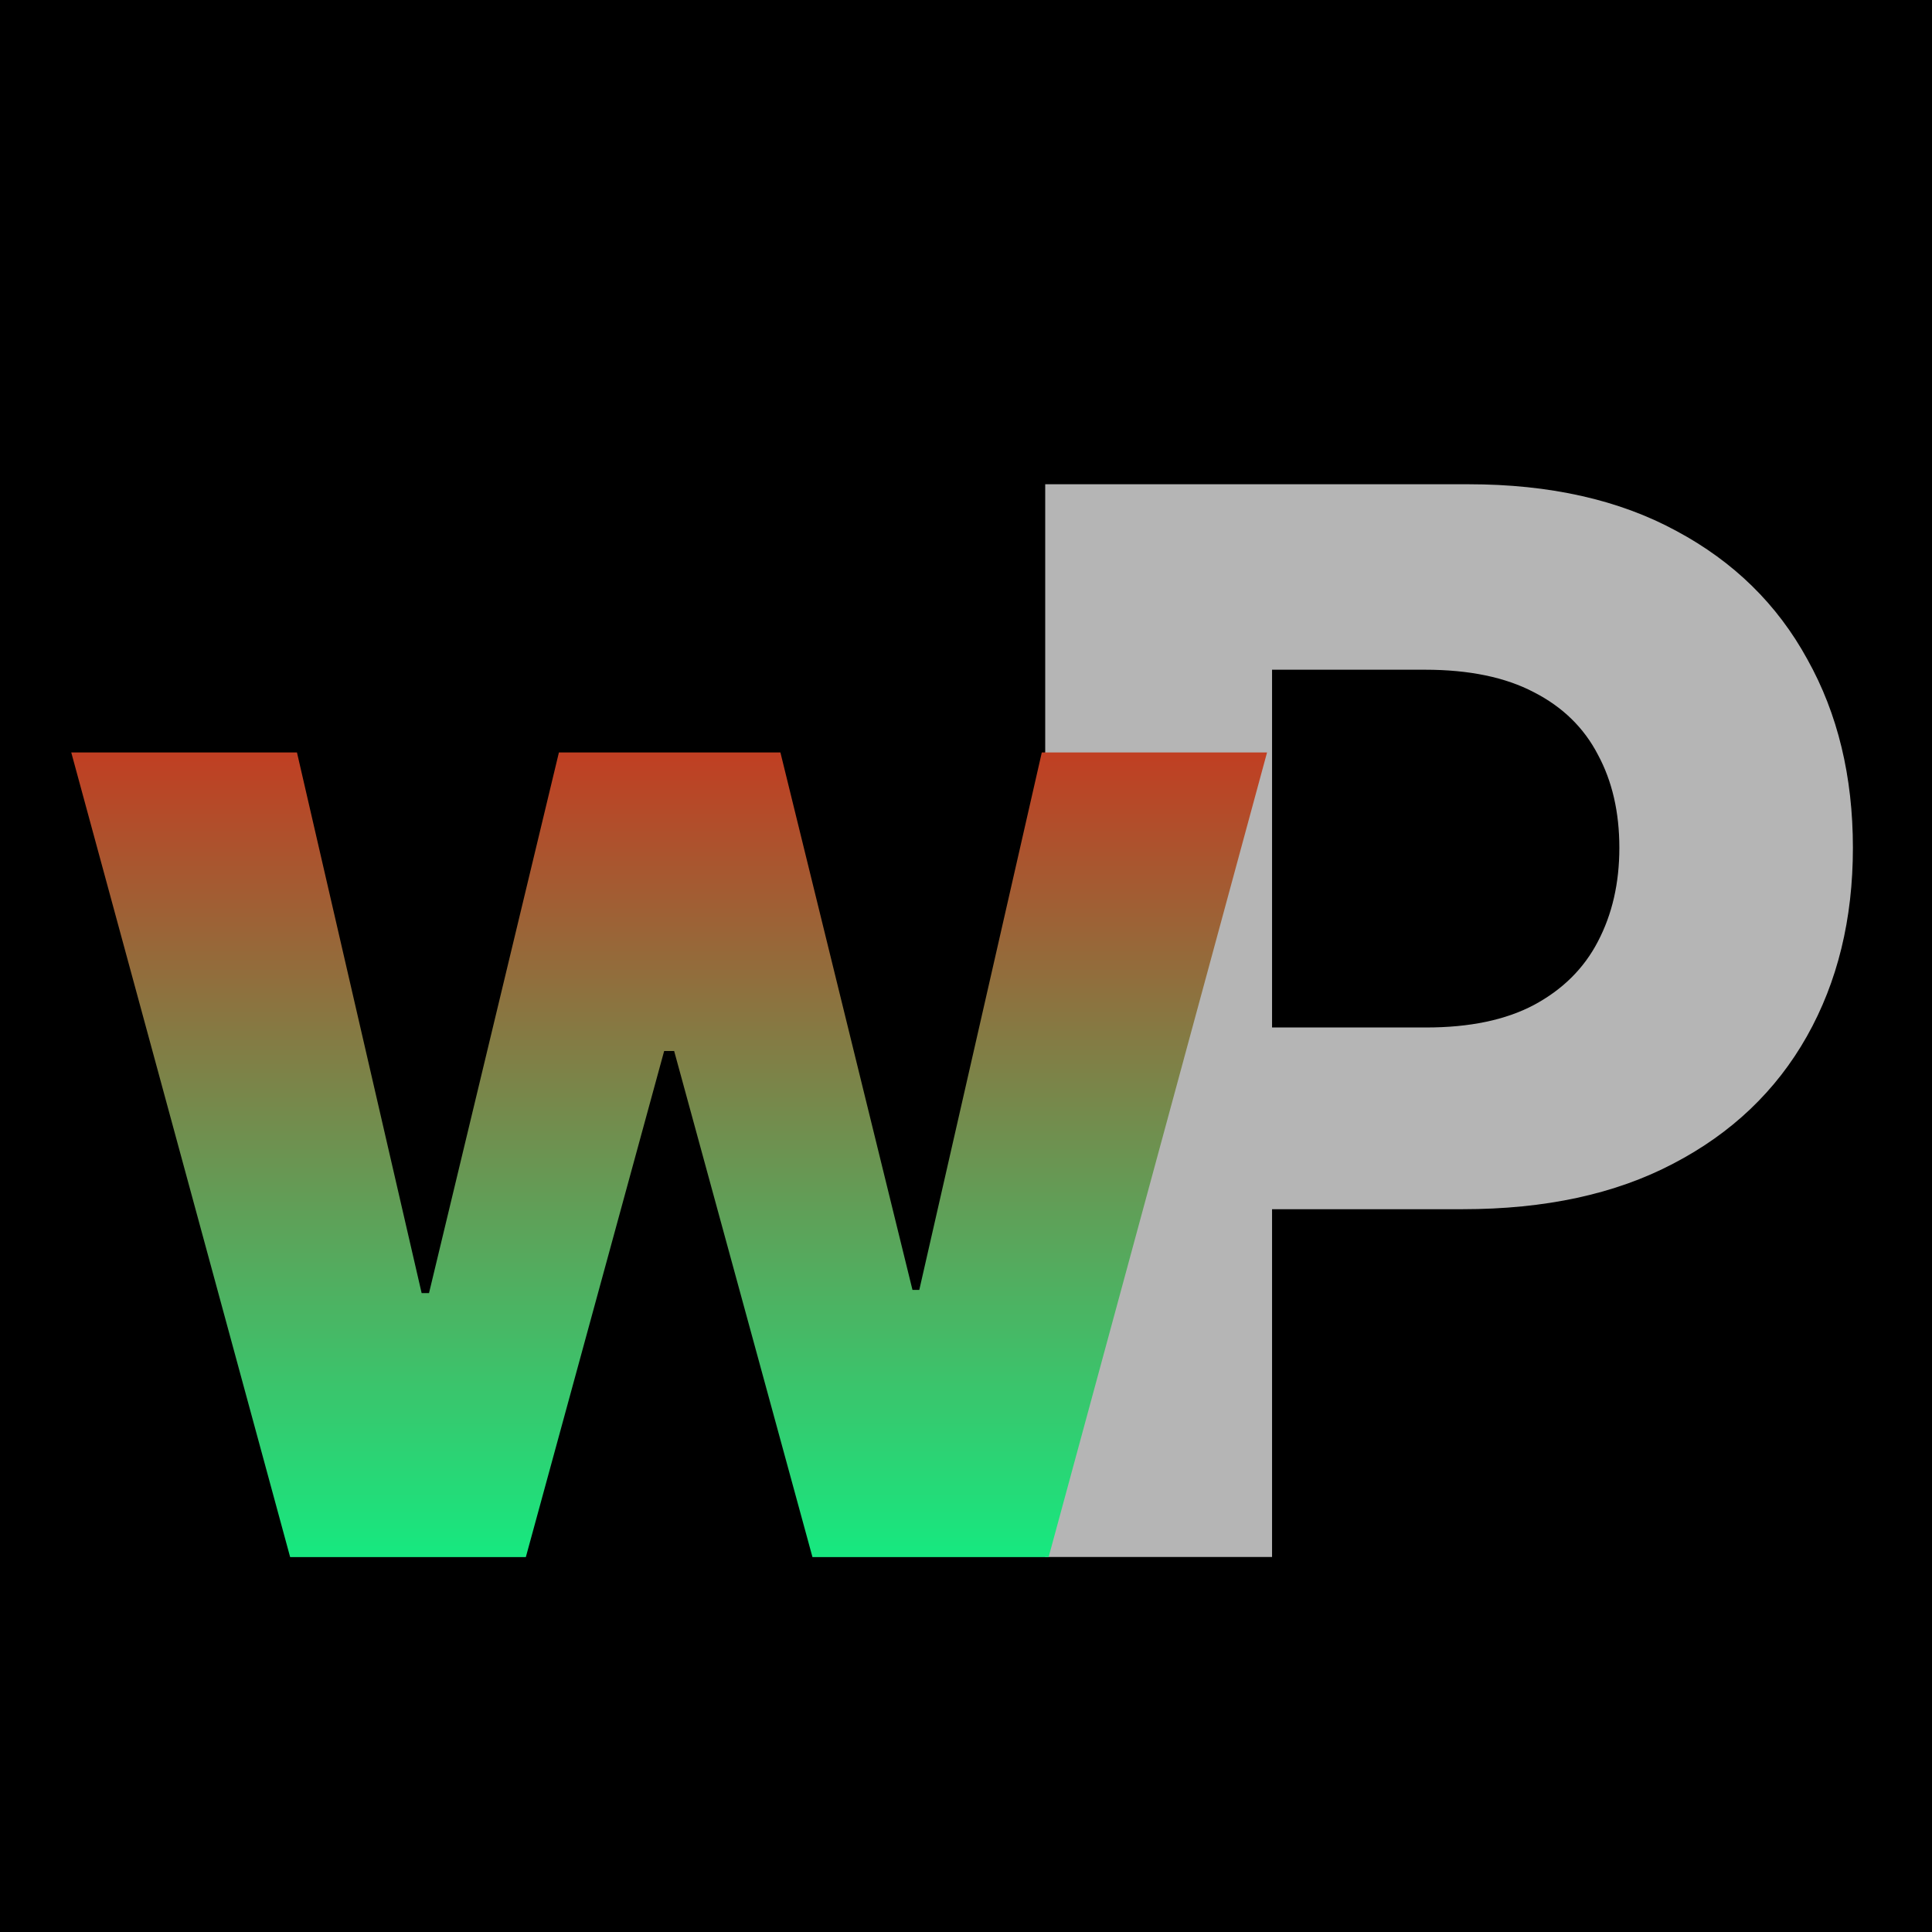
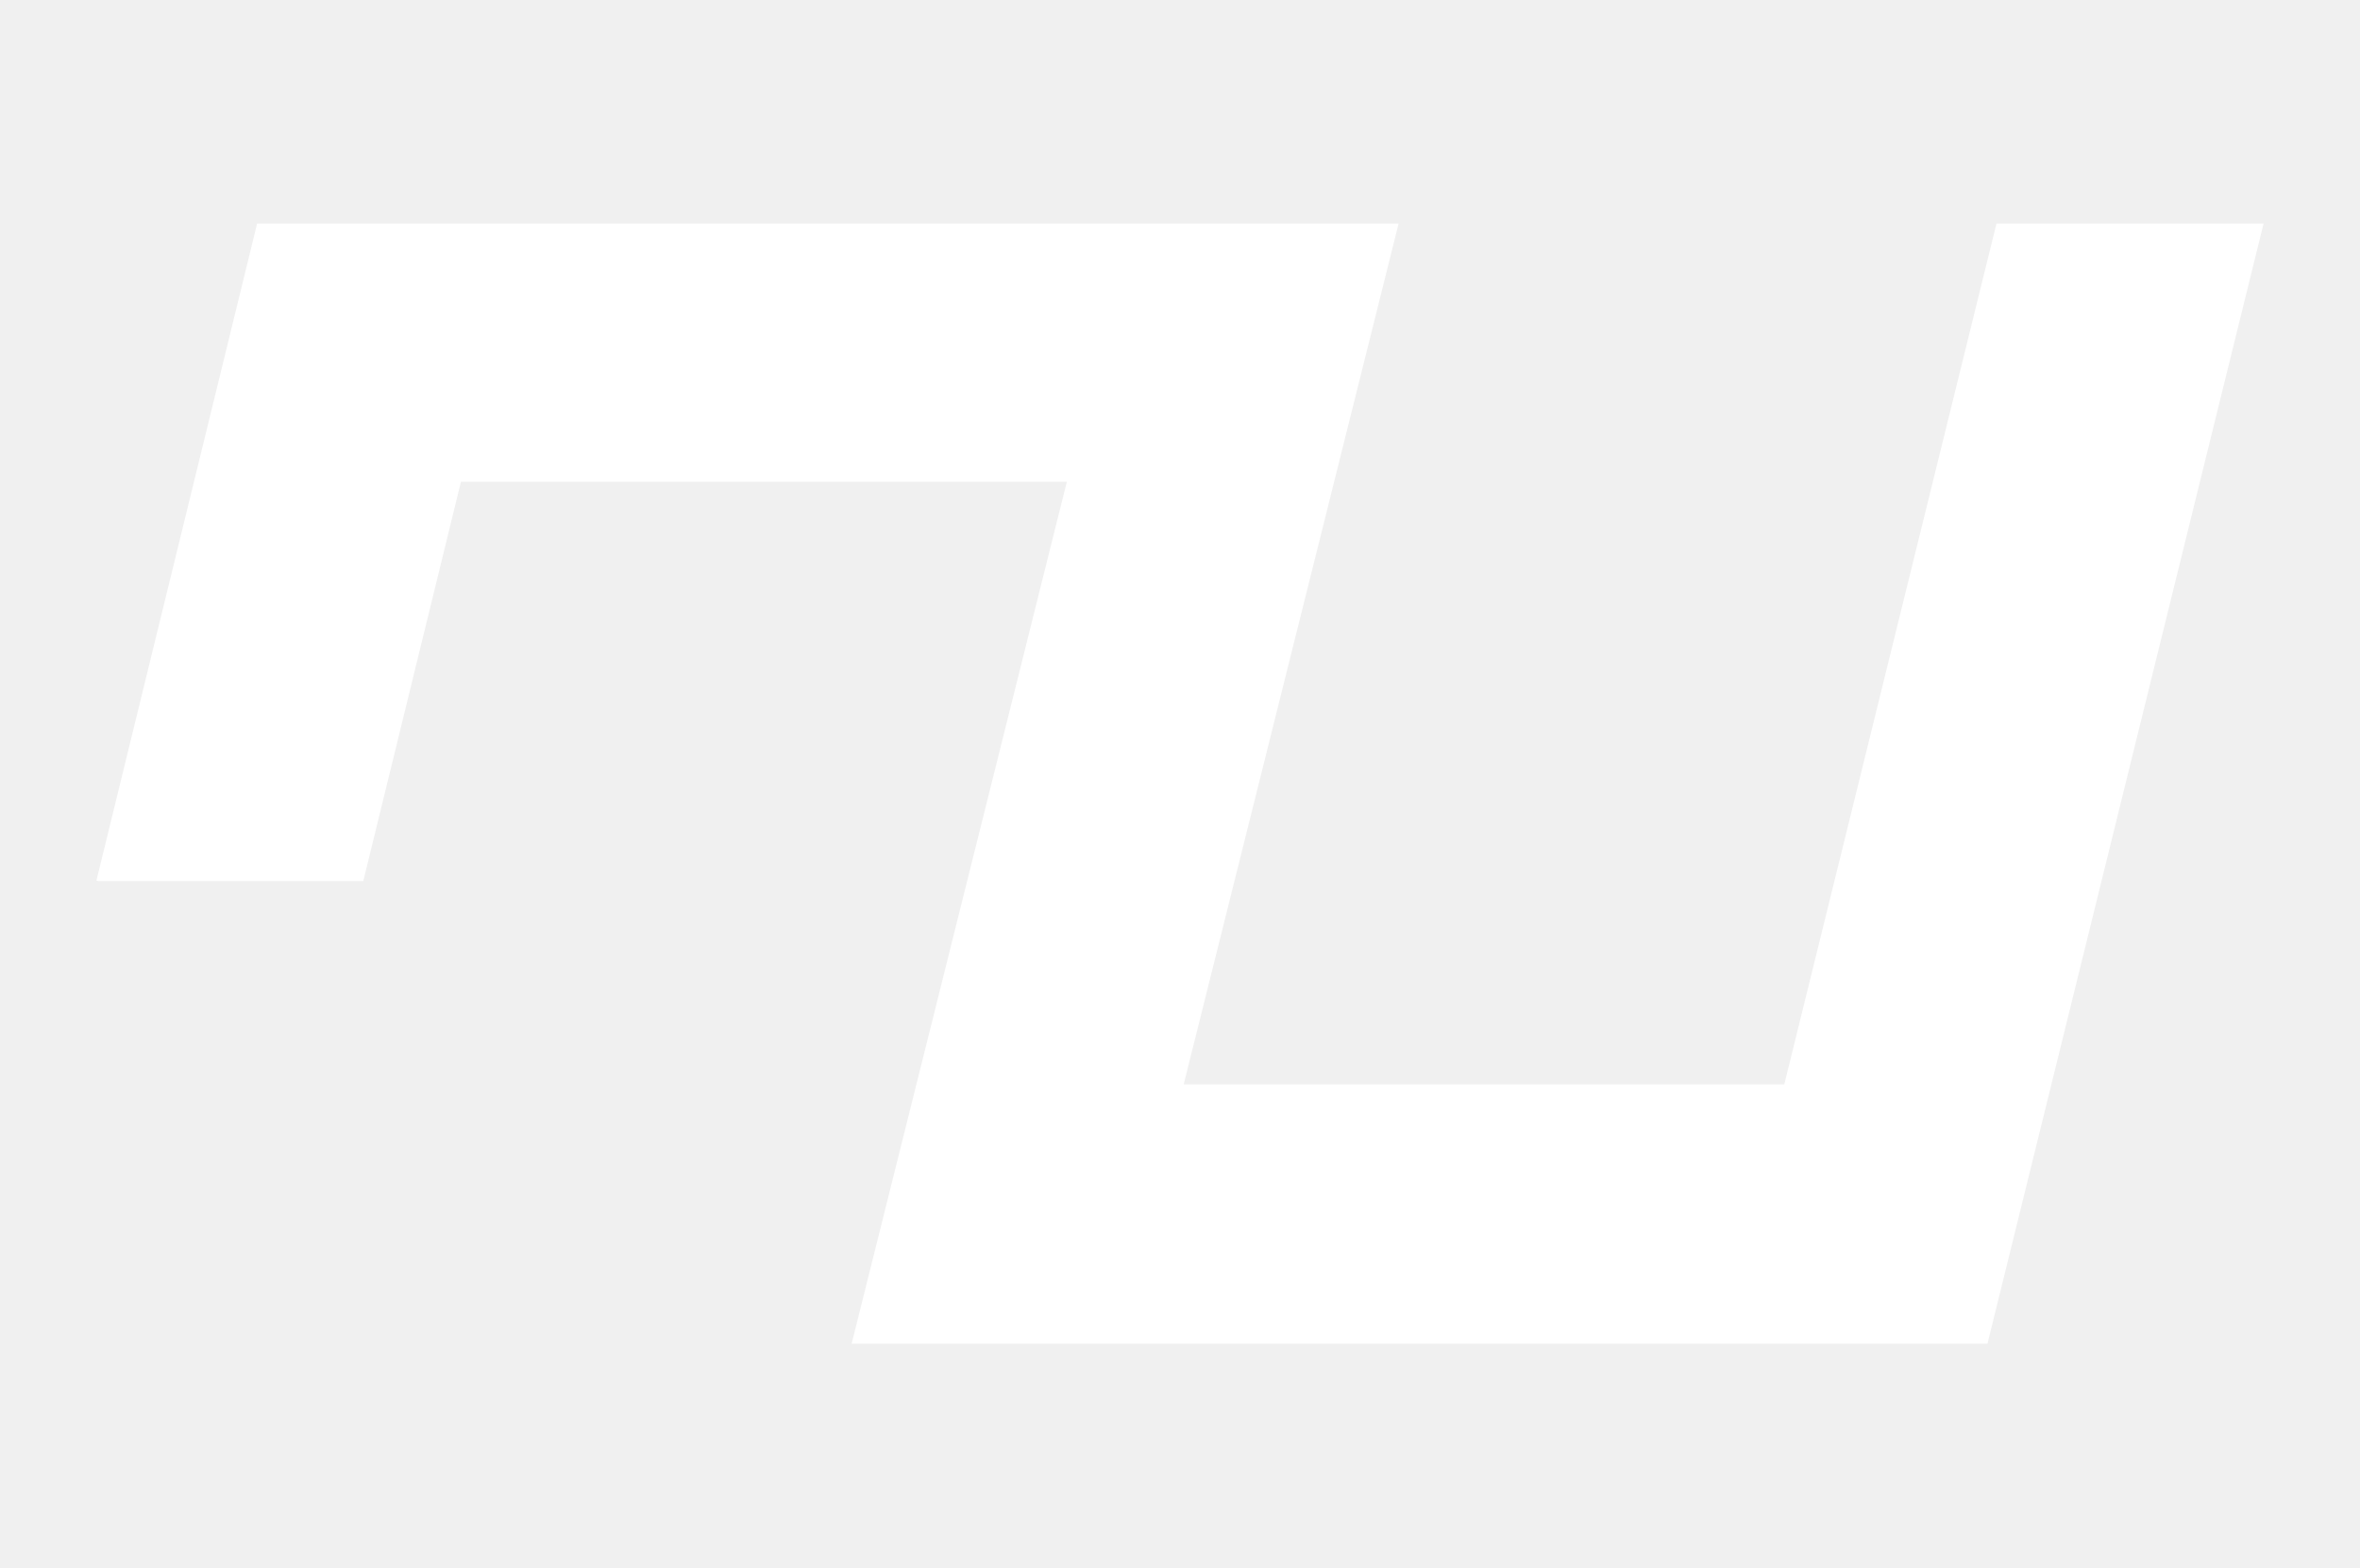
- <svg xmlns="http://www.w3.org/2000/svg" width="17" height="17" viewBox="0 0 17 17" fill="none">
-   <rect width="17" height="17" fill="black" />
-   <path d="M9.197 13.7V4.261H12.921C13.637 4.261 14.247 4.398 14.751 4.672C15.255 4.942 15.639 5.318 15.903 5.801C16.171 6.28 16.304 6.833 16.304 7.46C16.304 8.087 16.169 8.64 15.899 9.119C15.628 9.599 15.236 9.972 14.723 10.239C14.213 10.507 13.596 10.64 12.87 10.64H10.497V9.041H12.548C12.932 9.041 13.248 8.975 13.497 8.843C13.749 8.708 13.937 8.522 14.06 8.285C14.186 8.045 14.249 7.77 14.249 7.46C14.249 7.147 14.186 6.873 14.06 6.64C13.937 6.403 13.749 6.22 13.497 6.091C13.245 5.959 12.926 5.893 12.539 5.893H11.193V13.7H9.197Z" fill="#B5B5B5" />
-   <path d="M2.553 13.701L0.627 6.621H2.613L3.71 11.378H3.775L4.918 6.621H6.867L8.029 11.35H8.089L9.167 6.621H11.149L9.227 13.701H7.149L5.932 9.248H5.844L4.627 13.701H2.553Z" fill="url(#paint0_linear_90_1579)" />
-   <defs>
-     <linearGradient id="paint0_linear_90_1579" x1="6.373" y1="4.011" x2="6.373" y2="14.632" gradientUnits="userSpaceOnUse">
-       <stop stop-color="#FF0000" />
-       <stop offset="1" stop-color="#00FF8C" />
-     </linearGradient>
-   </defs>
+ <svg xmlns="http://www.w3.org/2000/svg" width="256" height="170" viewBox="0 0 256 170" fill="none">
+   <path d="M128.401 117.622H193.551L216.569 24.246H245.542L215.59 145.754H92.382L115.726 52.256H50.002L39.408 95.571H10.645L10.457 95.525L27.892 24.246H151.714L128.401 117.622Z" fill="white" />
</svg>
